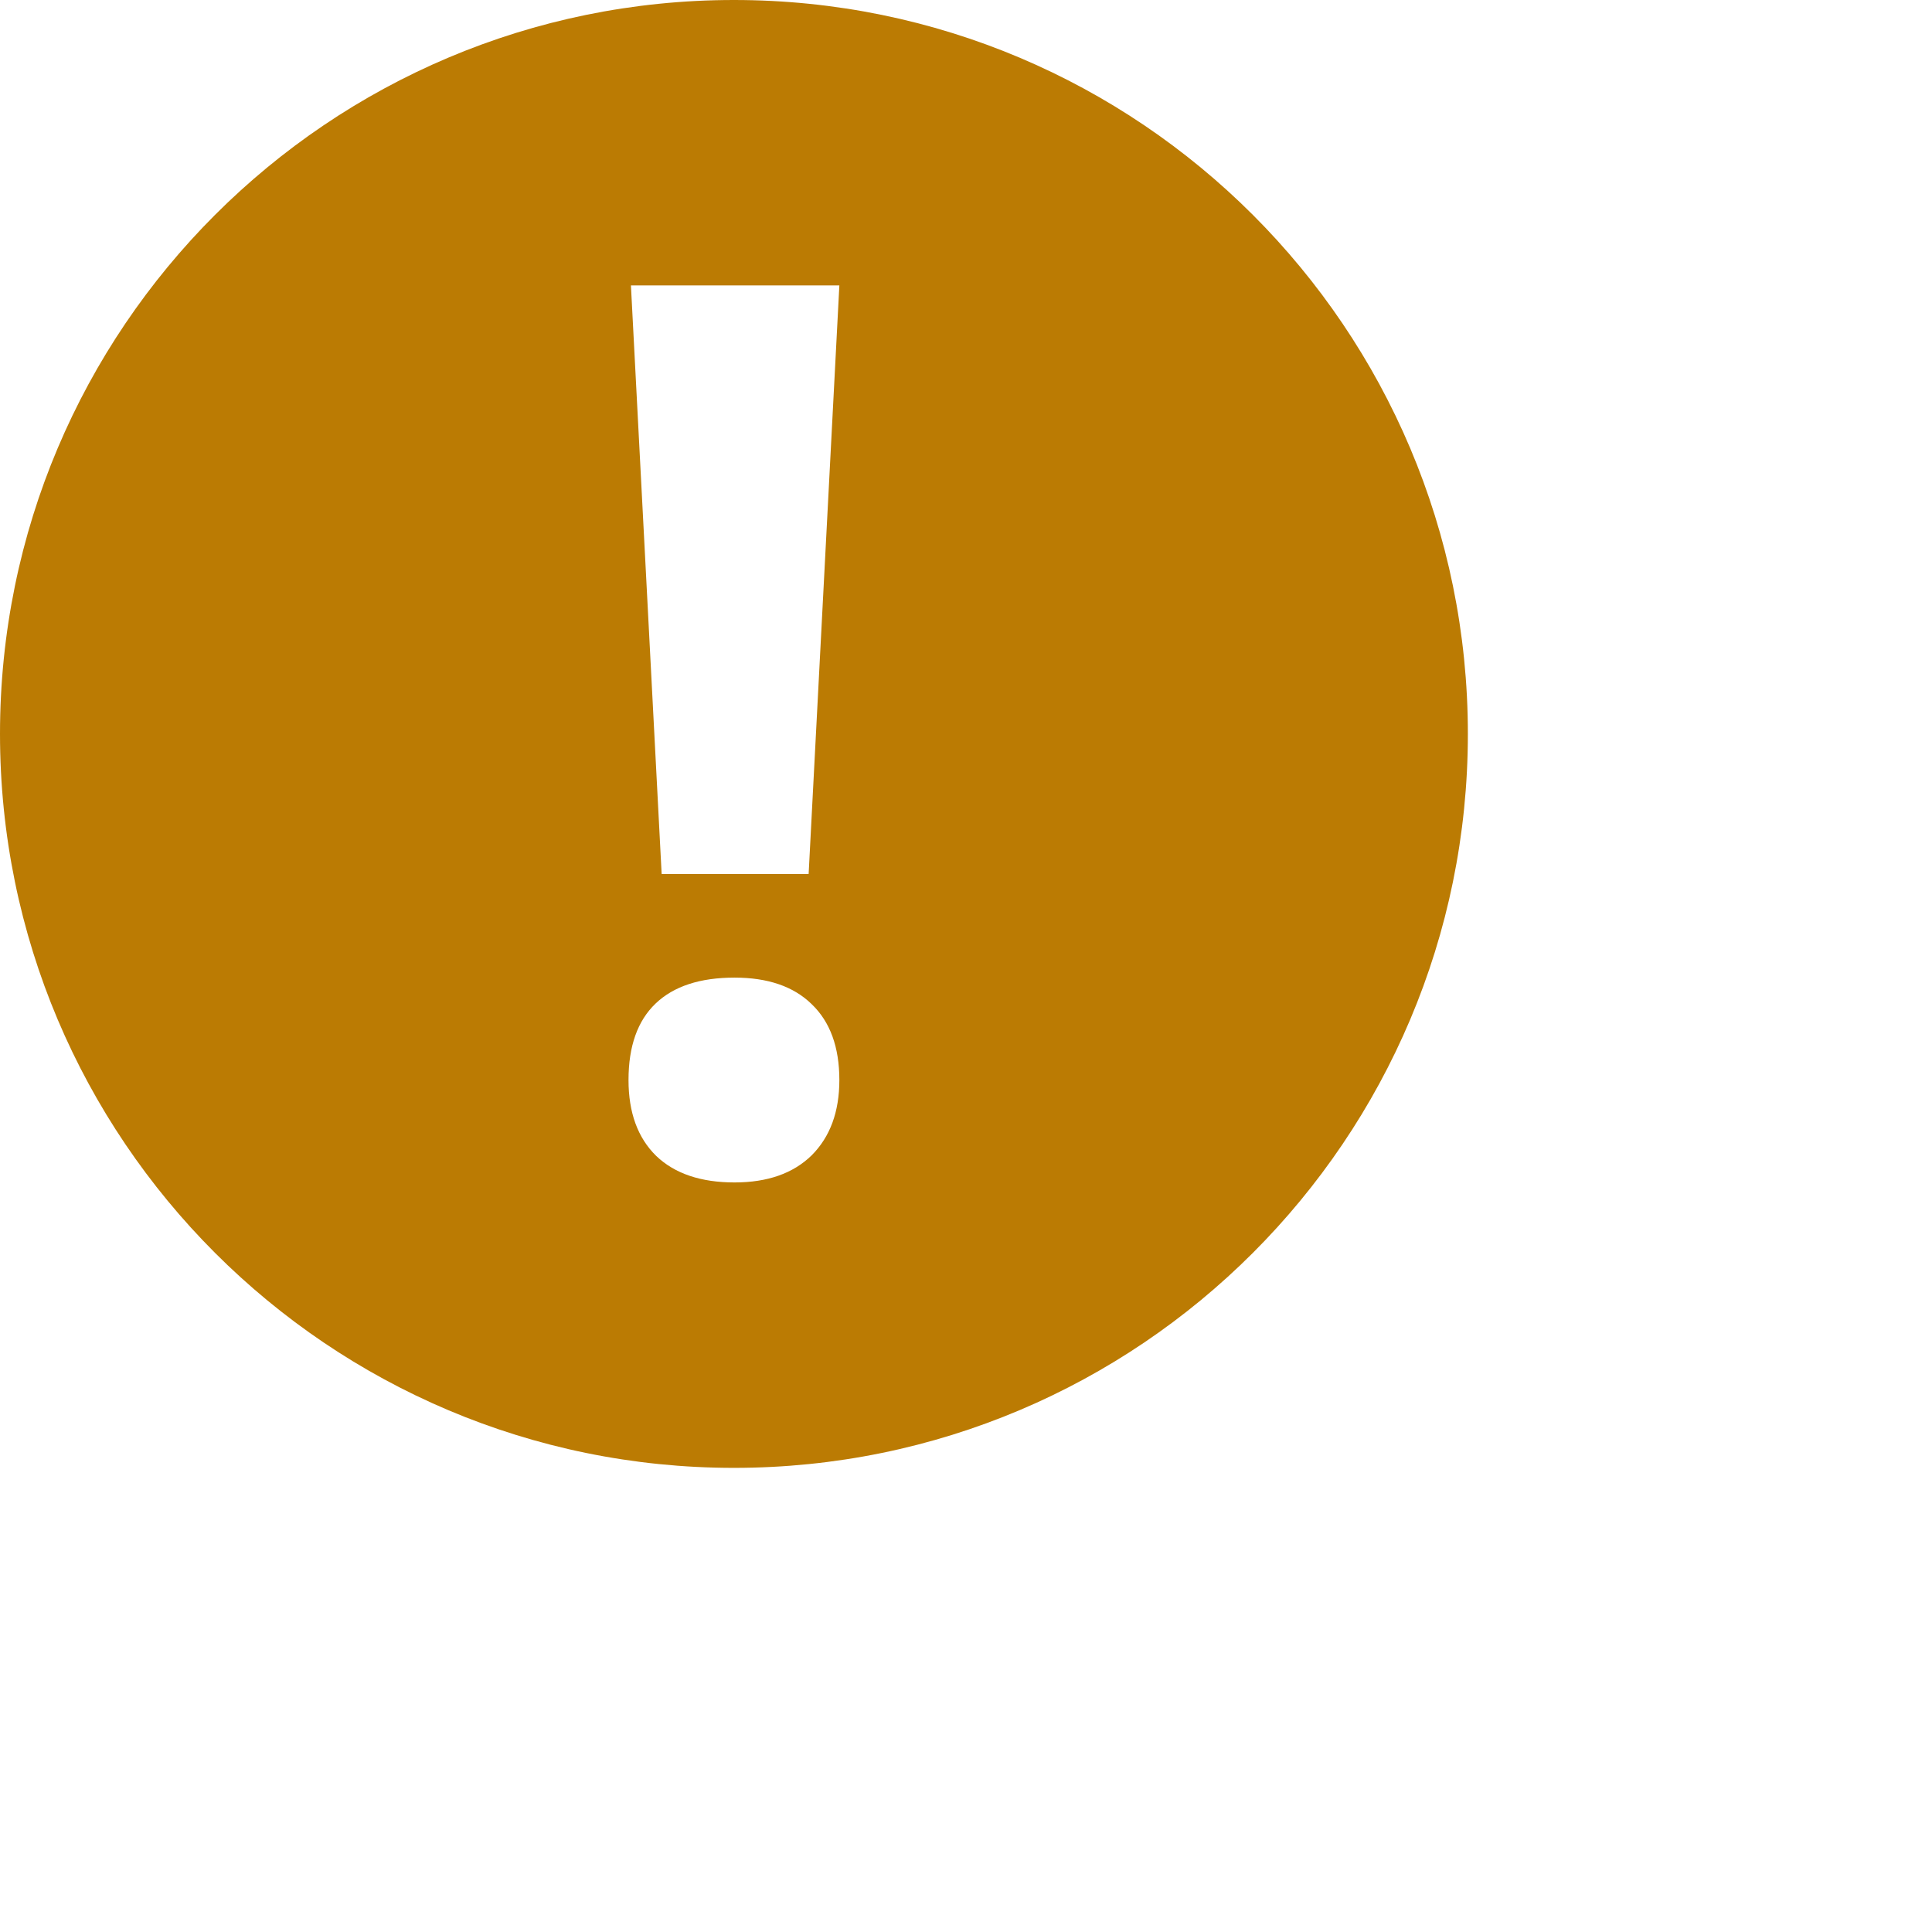
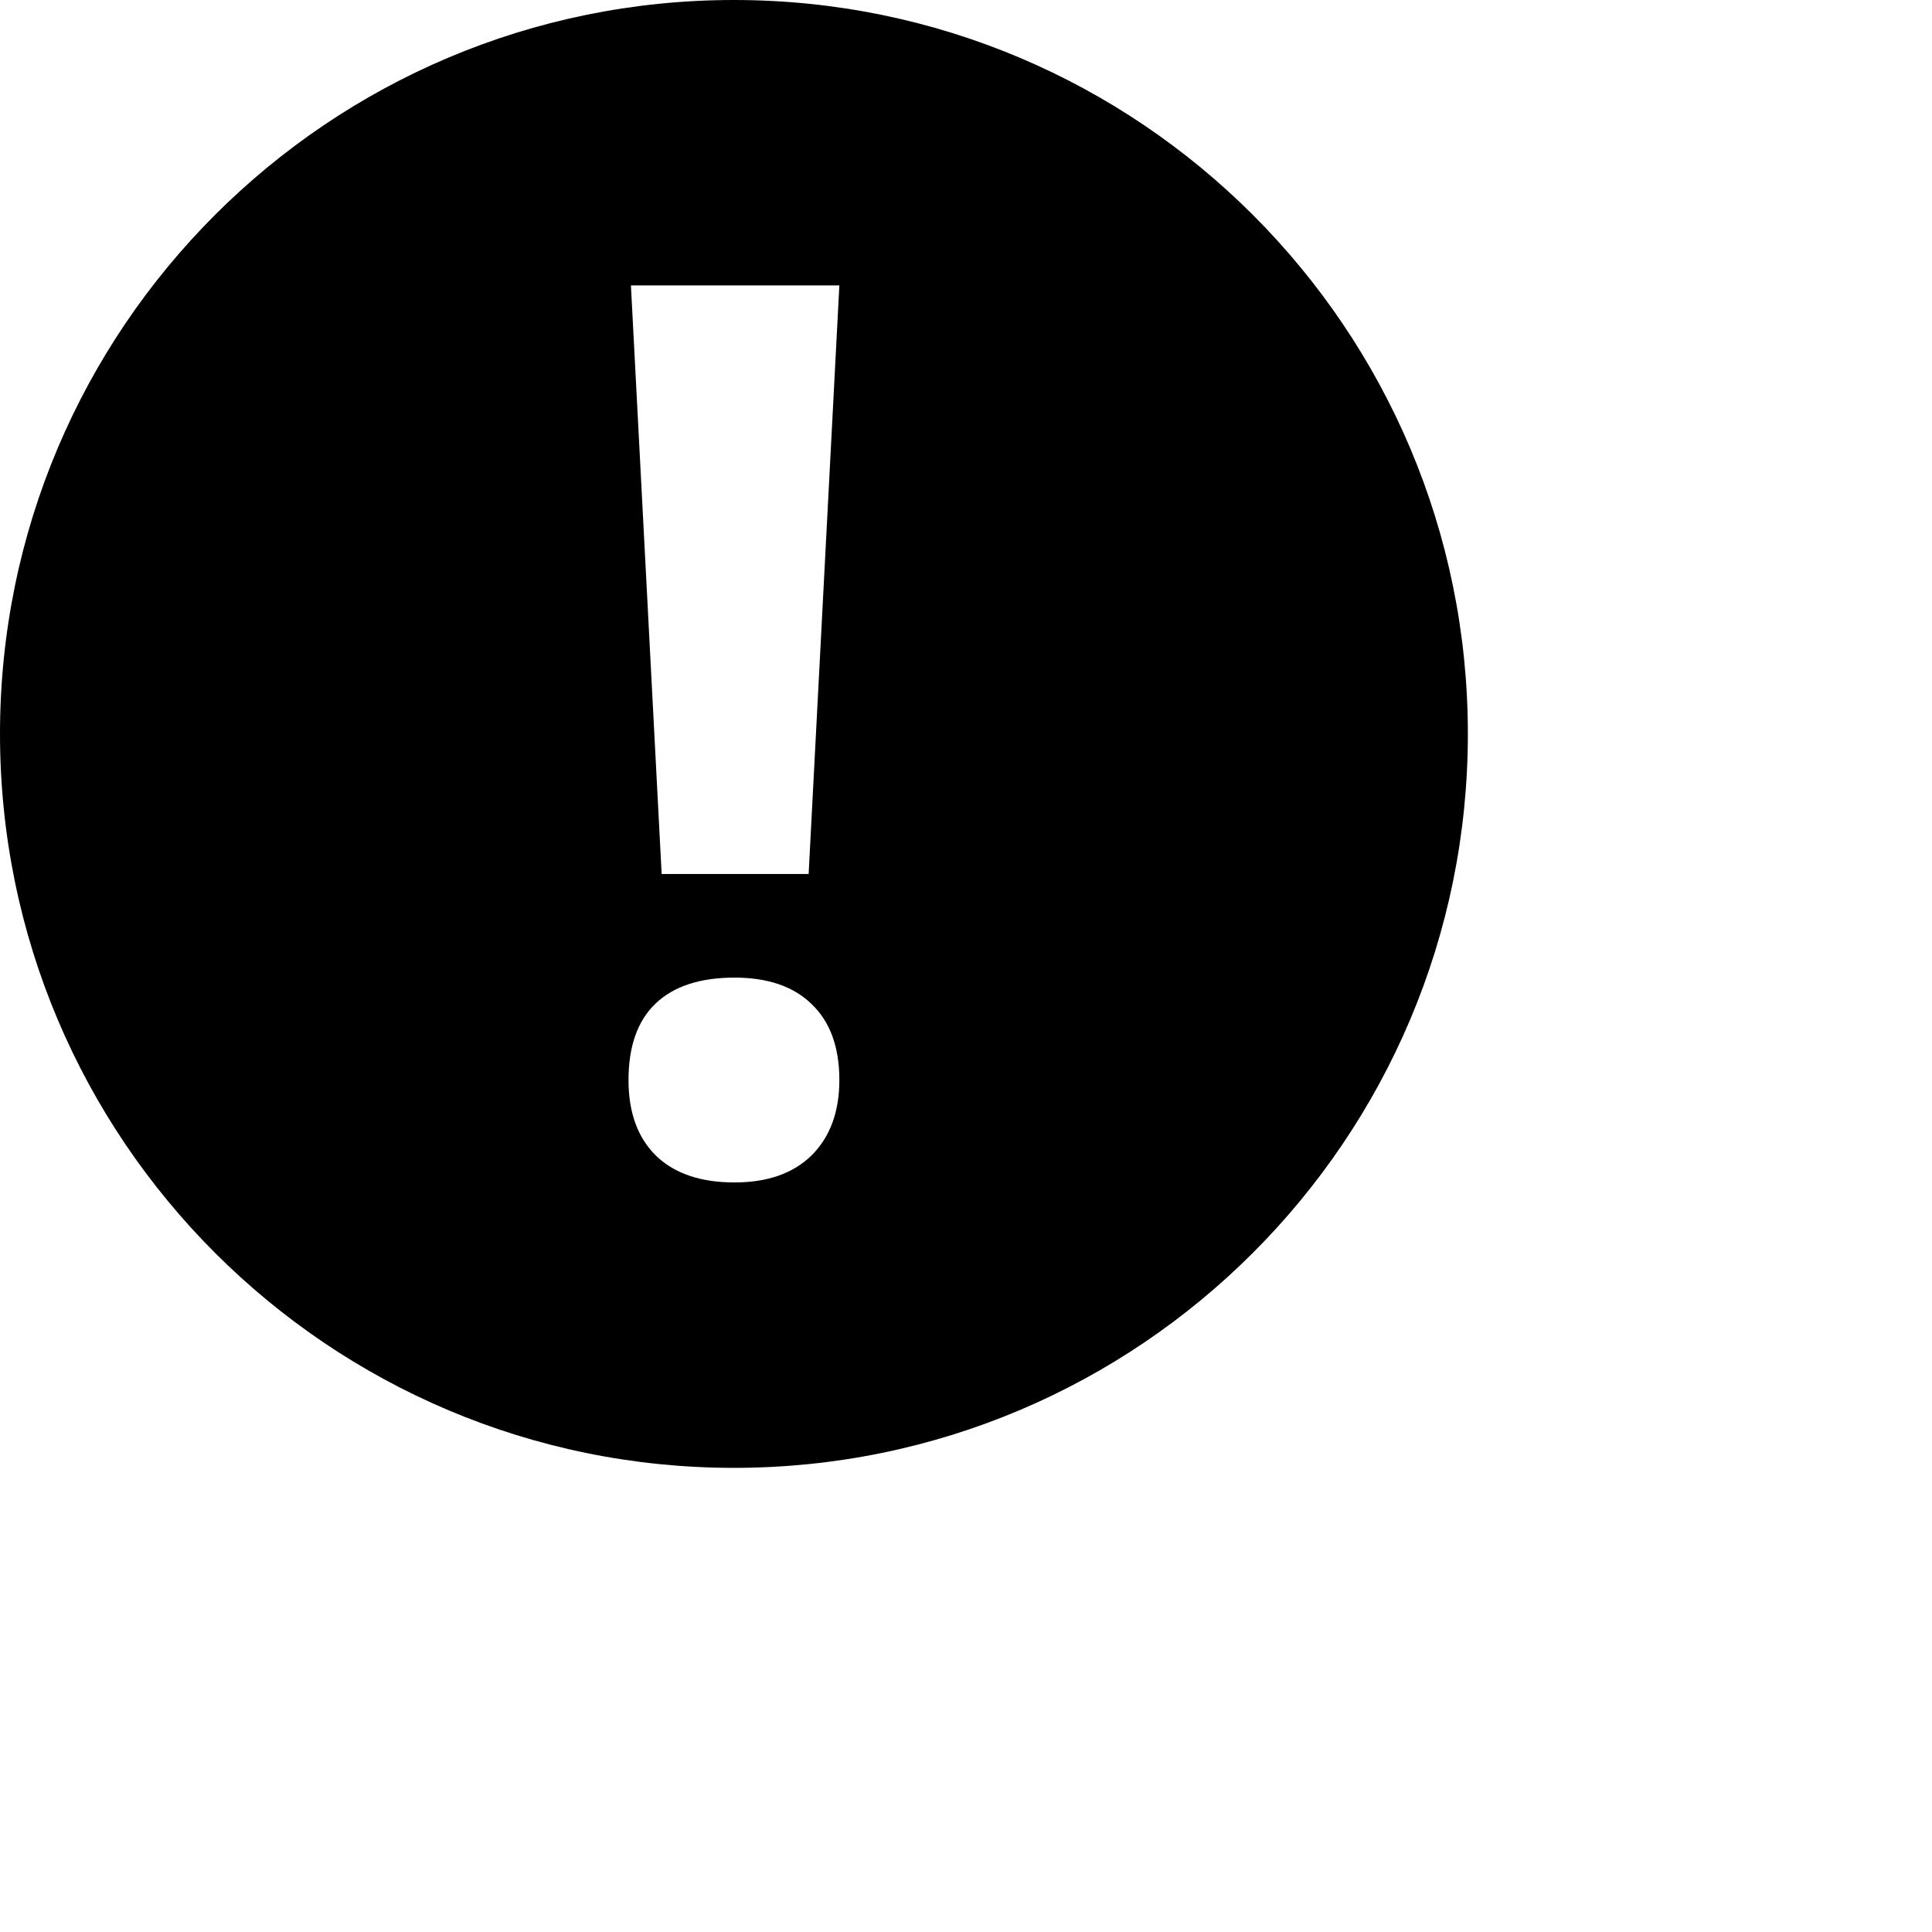
<svg xmlns="http://www.w3.org/2000/svg" version="1.1" width="2048" height="2048" id="svg3005">
  <defs id="defs5498" />
  <g transform="translate(0,1048)" id="layer1">
-     <path d="M 778,0 C 348.414,0 0,348.214 0,777.938 0,1207.554 348.414,1556 778,1556 c 429.694,0 778,-348.446 778,-778.062 C 1556,348.214 1207.694,0 778,0 z m -109.188,302.562 220.938,0 -32.562,623.906 -155.812,0 -32.562,-623.906 z m 109.812,733.75 c 35.337,0 62.591,9.361 81.75,28.094 19.584,18.733 29.375,45.558 29.375,80.469 -4.3e-4,33.636 -9.791,60.26 -29.375,79.844 -19.584,19.16 -46.839,28.719 -81.75,28.719 -35.762,0 -63.416,-9.361 -83,-28.094 -19.584,-19.16 -29.375,-45.982 -29.375,-80.469 0,-35.762 9.561,-62.785 28.719,-81.094 19.159,-18.305 47.043,-27.469 83.656,-27.469 z" transform="translate(0,-1048)" id="path28344-6-4" style="fill:#bb7b03;fill-opacity:1;fill-rule:nonzero;stroke:none" />
+     <path d="M 778,0 C 348.414,0 0,348.214 0,777.938 0,1207.554 348.414,1556 778,1556 c 429.694,0 778,-348.446 778,-778.062 C 1556,348.214 1207.694,0 778,0 z m -109.188,302.562 220.938,0 -32.562,623.906 -155.812,0 -32.562,-623.906 z m 109.812,733.75 c 35.337,0 62.591,9.361 81.75,28.094 19.584,18.733 29.375,45.558 29.375,80.469 -4.3e-4,33.636 -9.791,60.26 -29.375,79.844 -19.584,19.16 -46.839,28.719 -81.75,28.719 -35.762,0 -63.416,-9.361 -83,-28.094 -19.584,-19.16 -29.375,-45.982 -29.375,-80.469 0,-35.762 9.561,-62.785 28.719,-81.094 19.159,-18.305 47.043,-27.469 83.656,-27.469 z" transform="translate(0,-1048)" id="path28344-6-4" />
  </g>
</svg>
